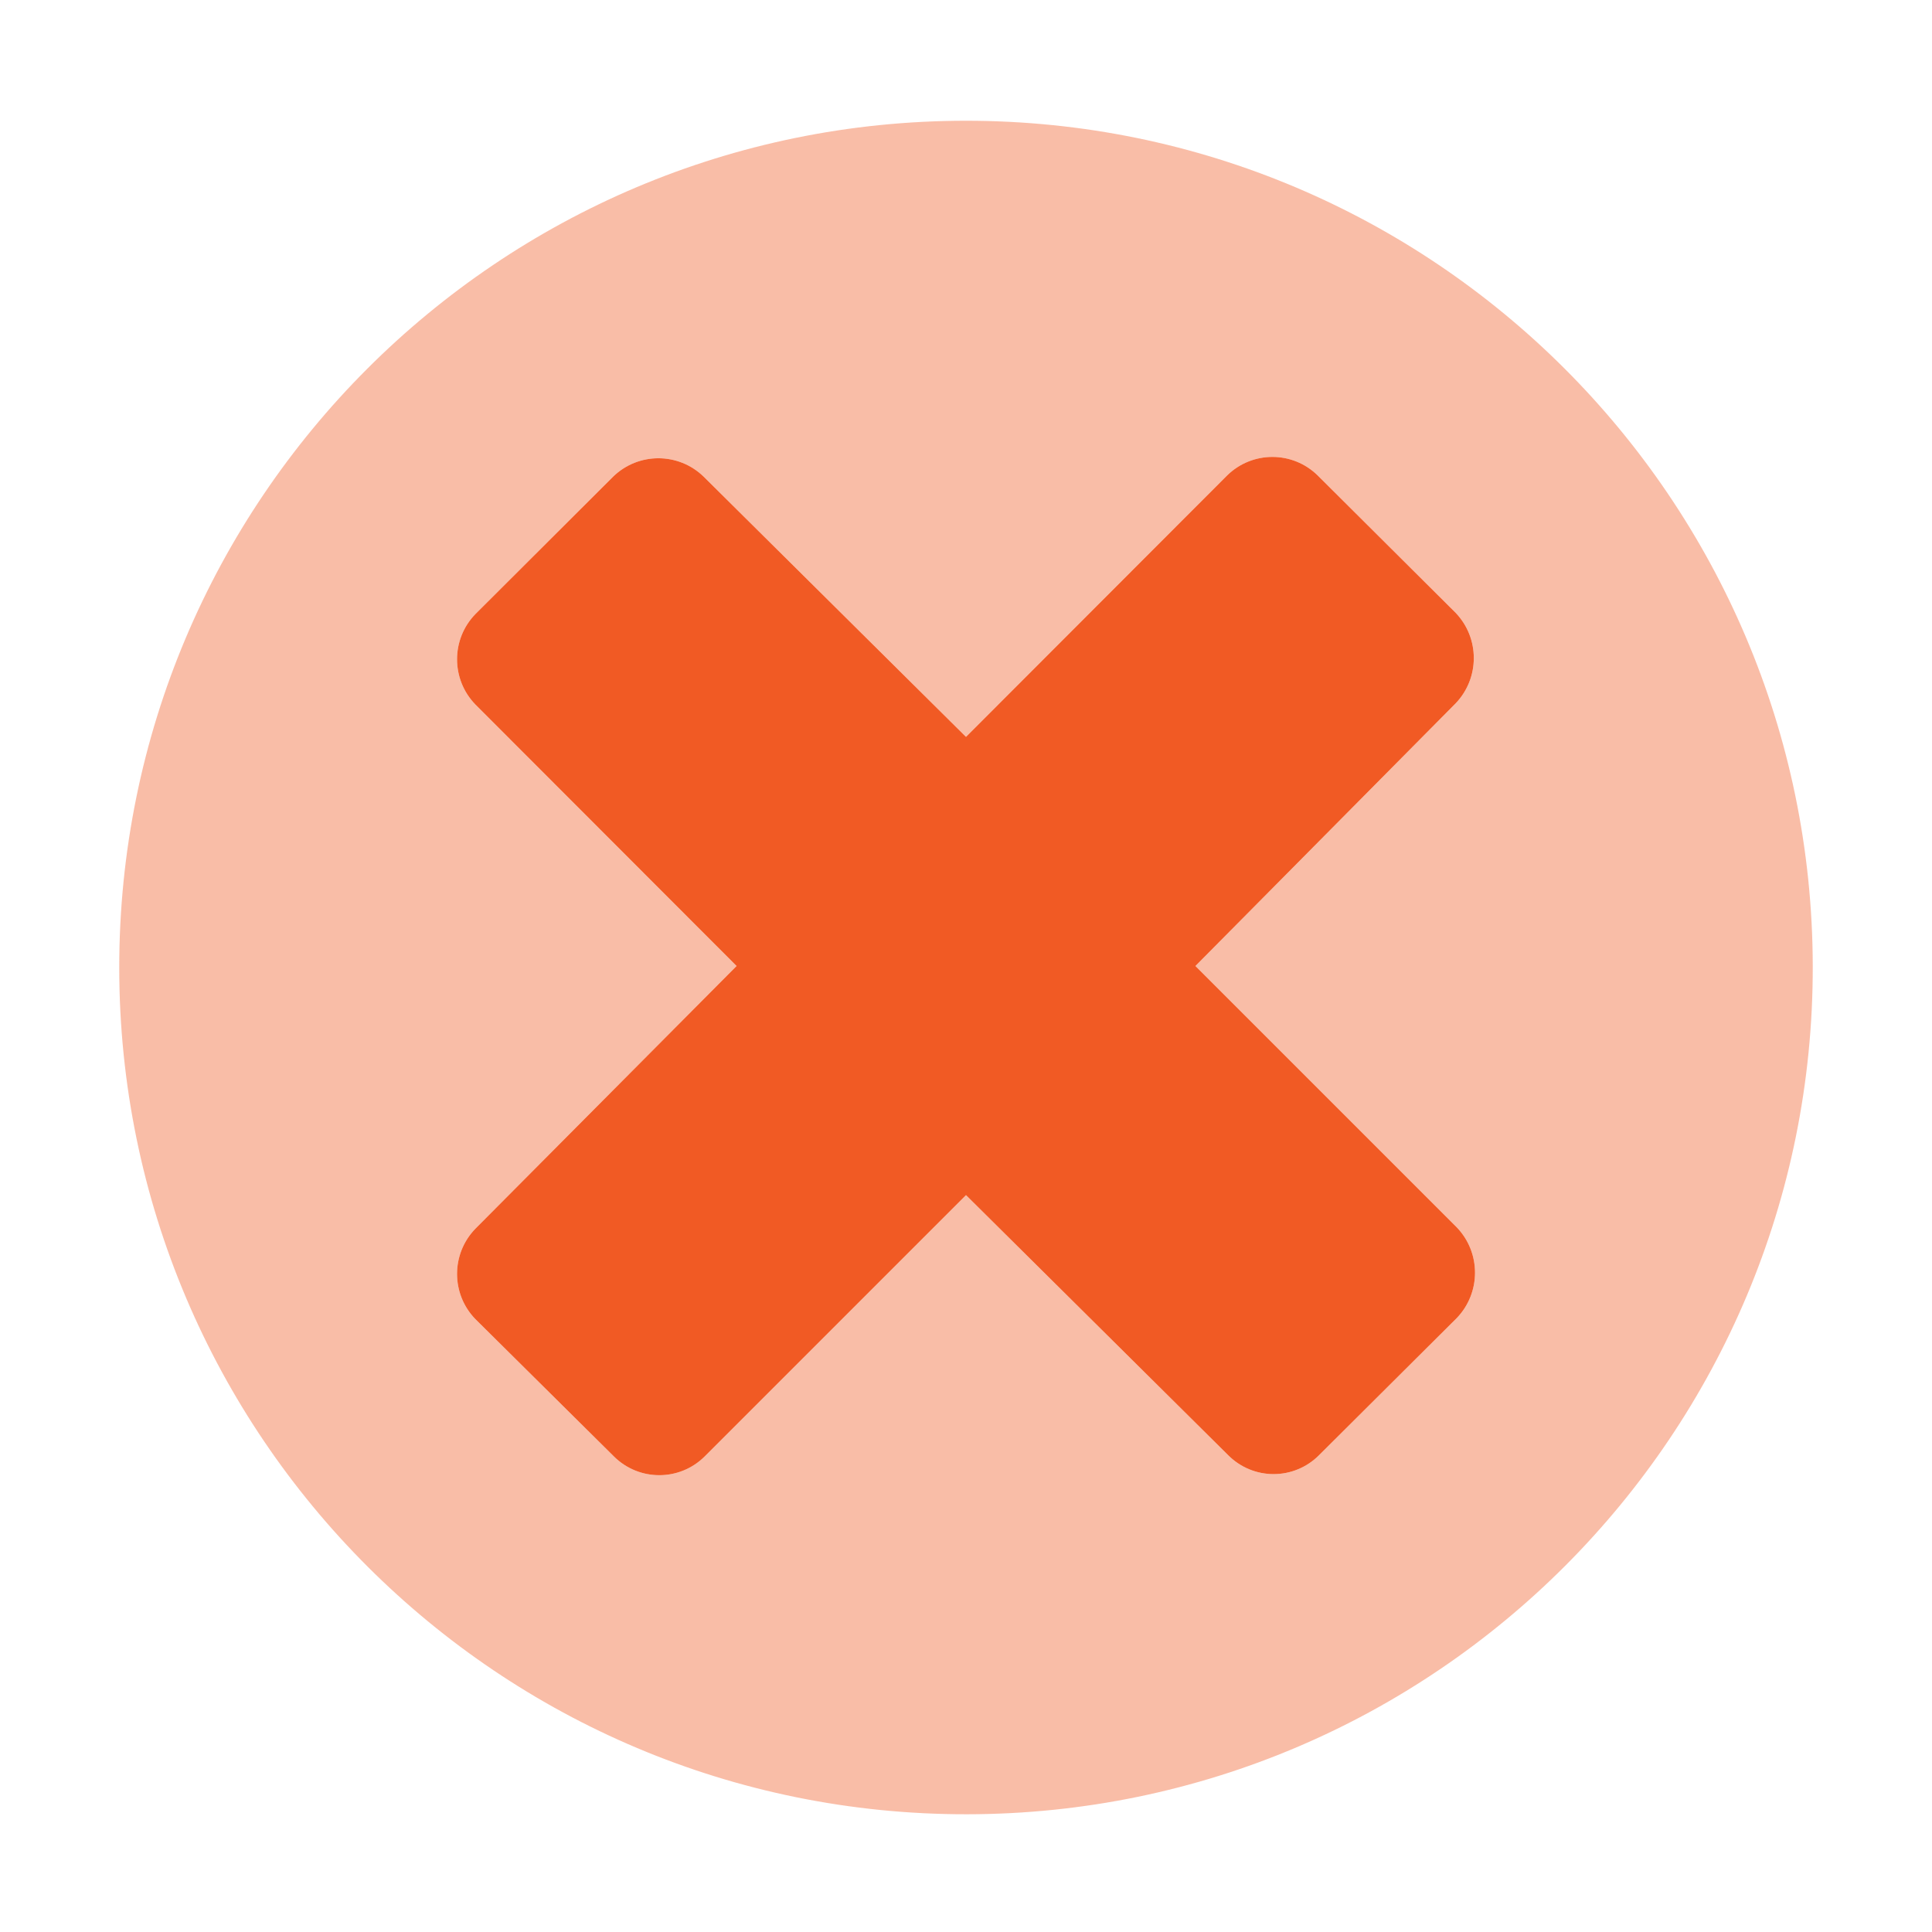
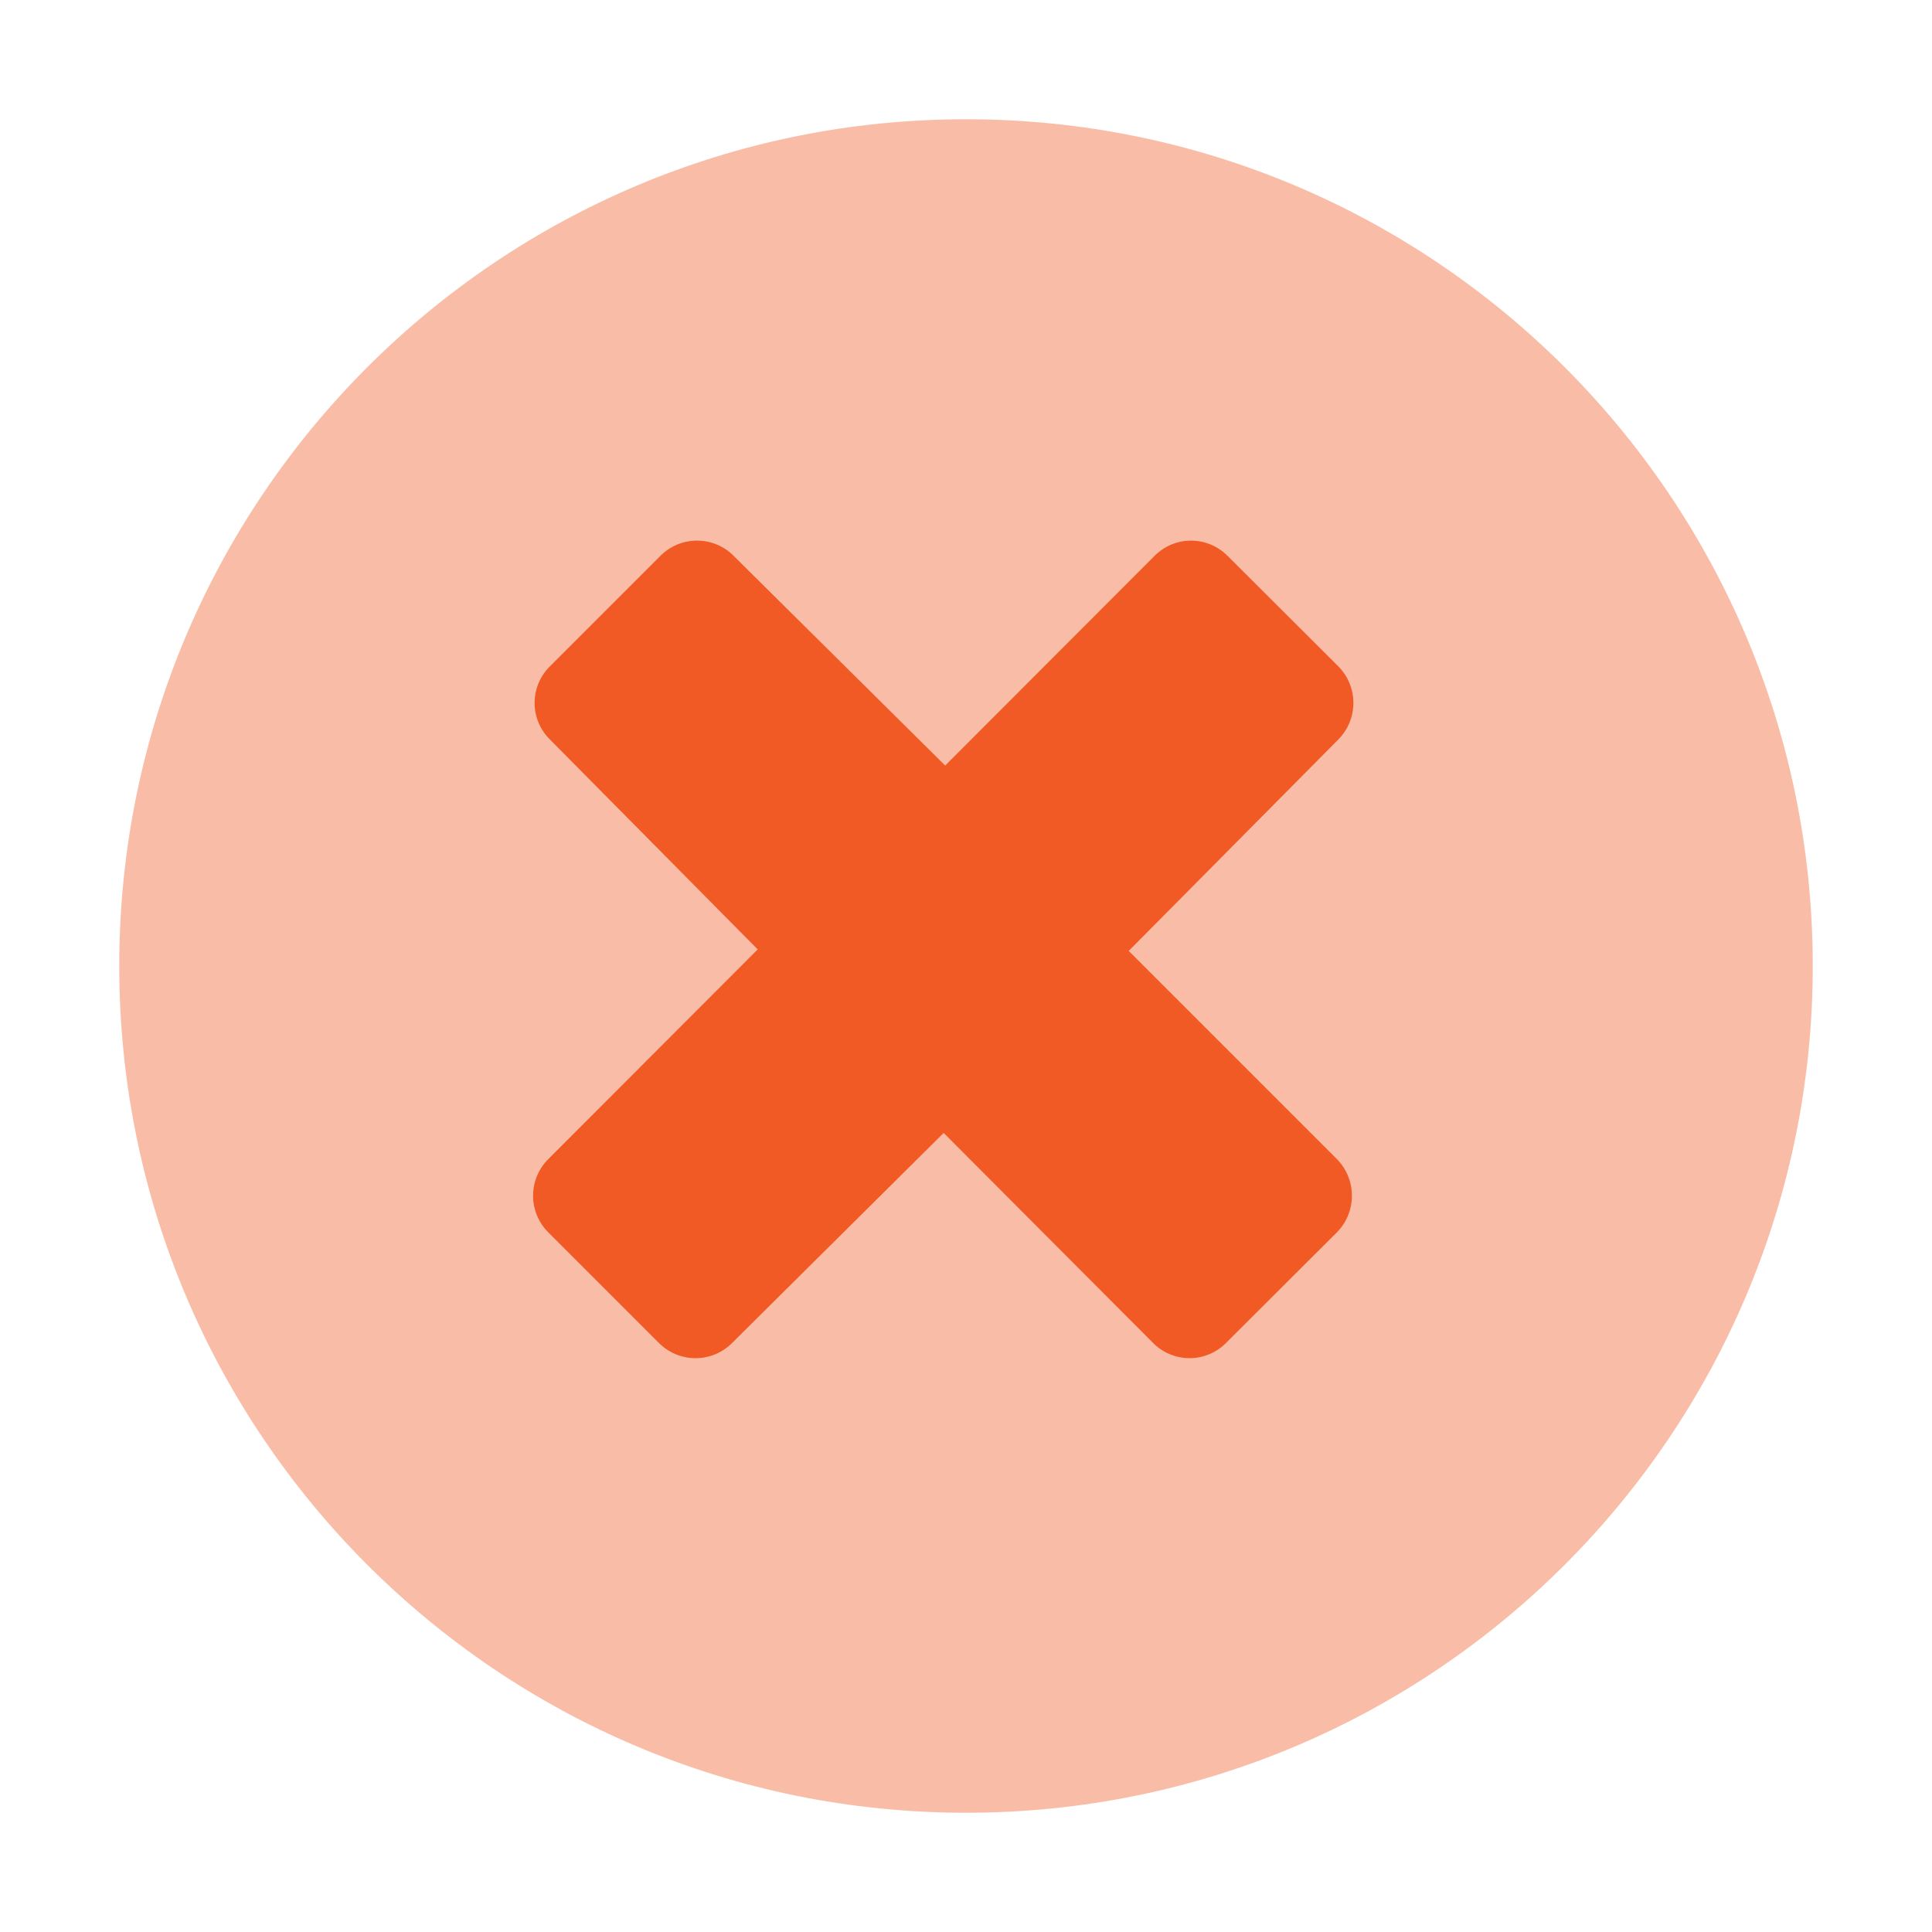
<svg xmlns="http://www.w3.org/2000/svg" viewBox="0 0 64 64">
  <g fill="#f15a24">
-     <path d="M32 4a28.05 28.05 0 1 0 28.05 28A28.05 28.05 0 0 0 32 4Zm16.26 36.66a2.17 2.17 0 0 1 0 3l-4.57 4.55a2.12 2.12 0 0 1-3 0L32 39.59l-8.66 8.66a2.13 2.13 0 0 1-3 0l-4.59-4.55a2.15 2.15 0 0 1 0-3L24.4 32l-8.65-8.66a2.15 2.15 0 0 1 0-3l4.56-4.55a2.15 2.15 0 0 1 3 0L32 24.41l8.65-8.66a2.14 2.14 0 0 1 3 0l4.57 4.55a2.17 2.17 0 0 1 0 3L39.6 32Z" opacity=".4" />
-     <path d="M48.26 40.66a2.17 2.17 0 0 1 0 3l-4.57 4.55a2.12 2.12 0 0 1-3 0L32 39.59l-8.66 8.66a2.13 2.13 0 0 1-3 0l-4.59-4.55a2.15 2.15 0 0 1 0-3L24.4 32l-8.65-8.66a2.15 2.15 0 0 1 0-3l4.56-4.55a2.15 2.15 0 0 1 3 0L32 24.41l8.65-8.66a2.14 2.14 0 0 1 3 0l4.57 4.55a2.17 2.17 0 0 1 0 3L39.6 32Z" />
+     <circle cx="32" cy="32" r="28.05" opacity=".4" />
+     <path d="M44.28 38.39a1.73 1.73 0 0 1 0 2.44l-3.66 3.65a1.7 1.7 0 0 1-2.43 0l-6.93-6.95-7 6.95a1.71 1.71 0 0 1-2.44 0l-3.65-3.65a1.71 1.71 0 0 1 0-2.44l6.93-6.94-6.88-6.95a1.7 1.7 0 0 1 0-2.43l3.65-3.65a1.71 1.71 0 0 1 2.44 0l7 6.94 6.93-6.94a1.7 1.7 0 0 1 2.43 0l3.66 3.65a1.72 1.72 0 0 1 0 2.43l-6.94 7Z" />
  </g>
</svg>
